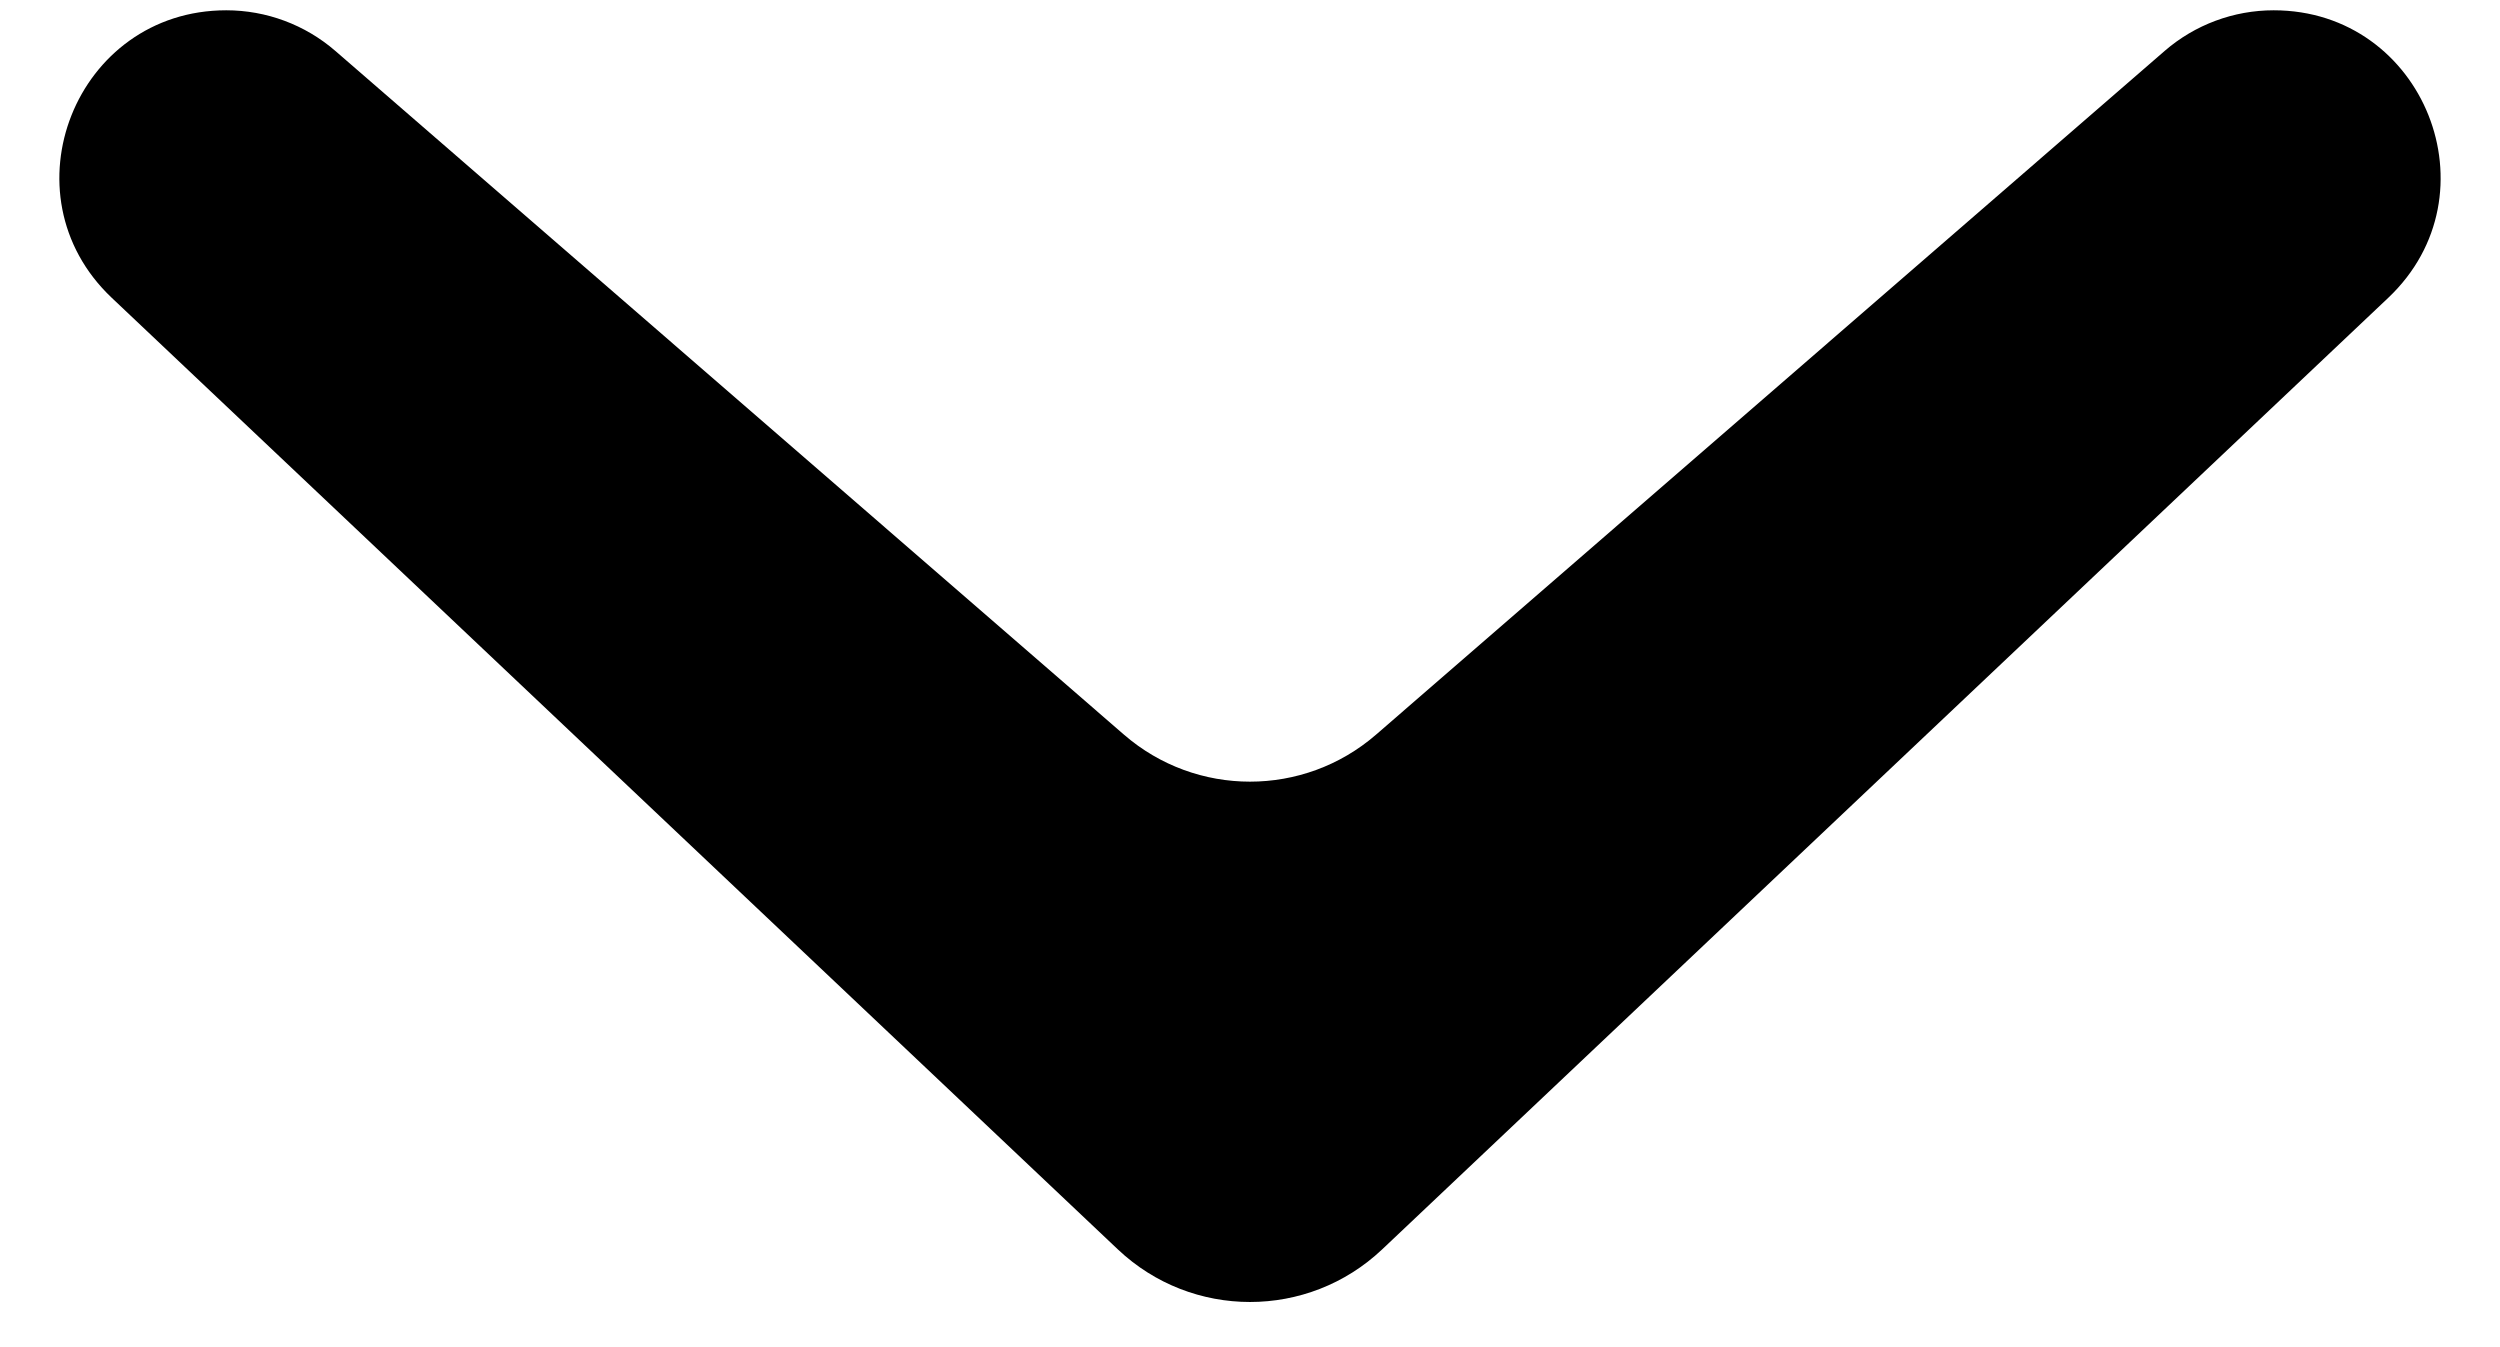
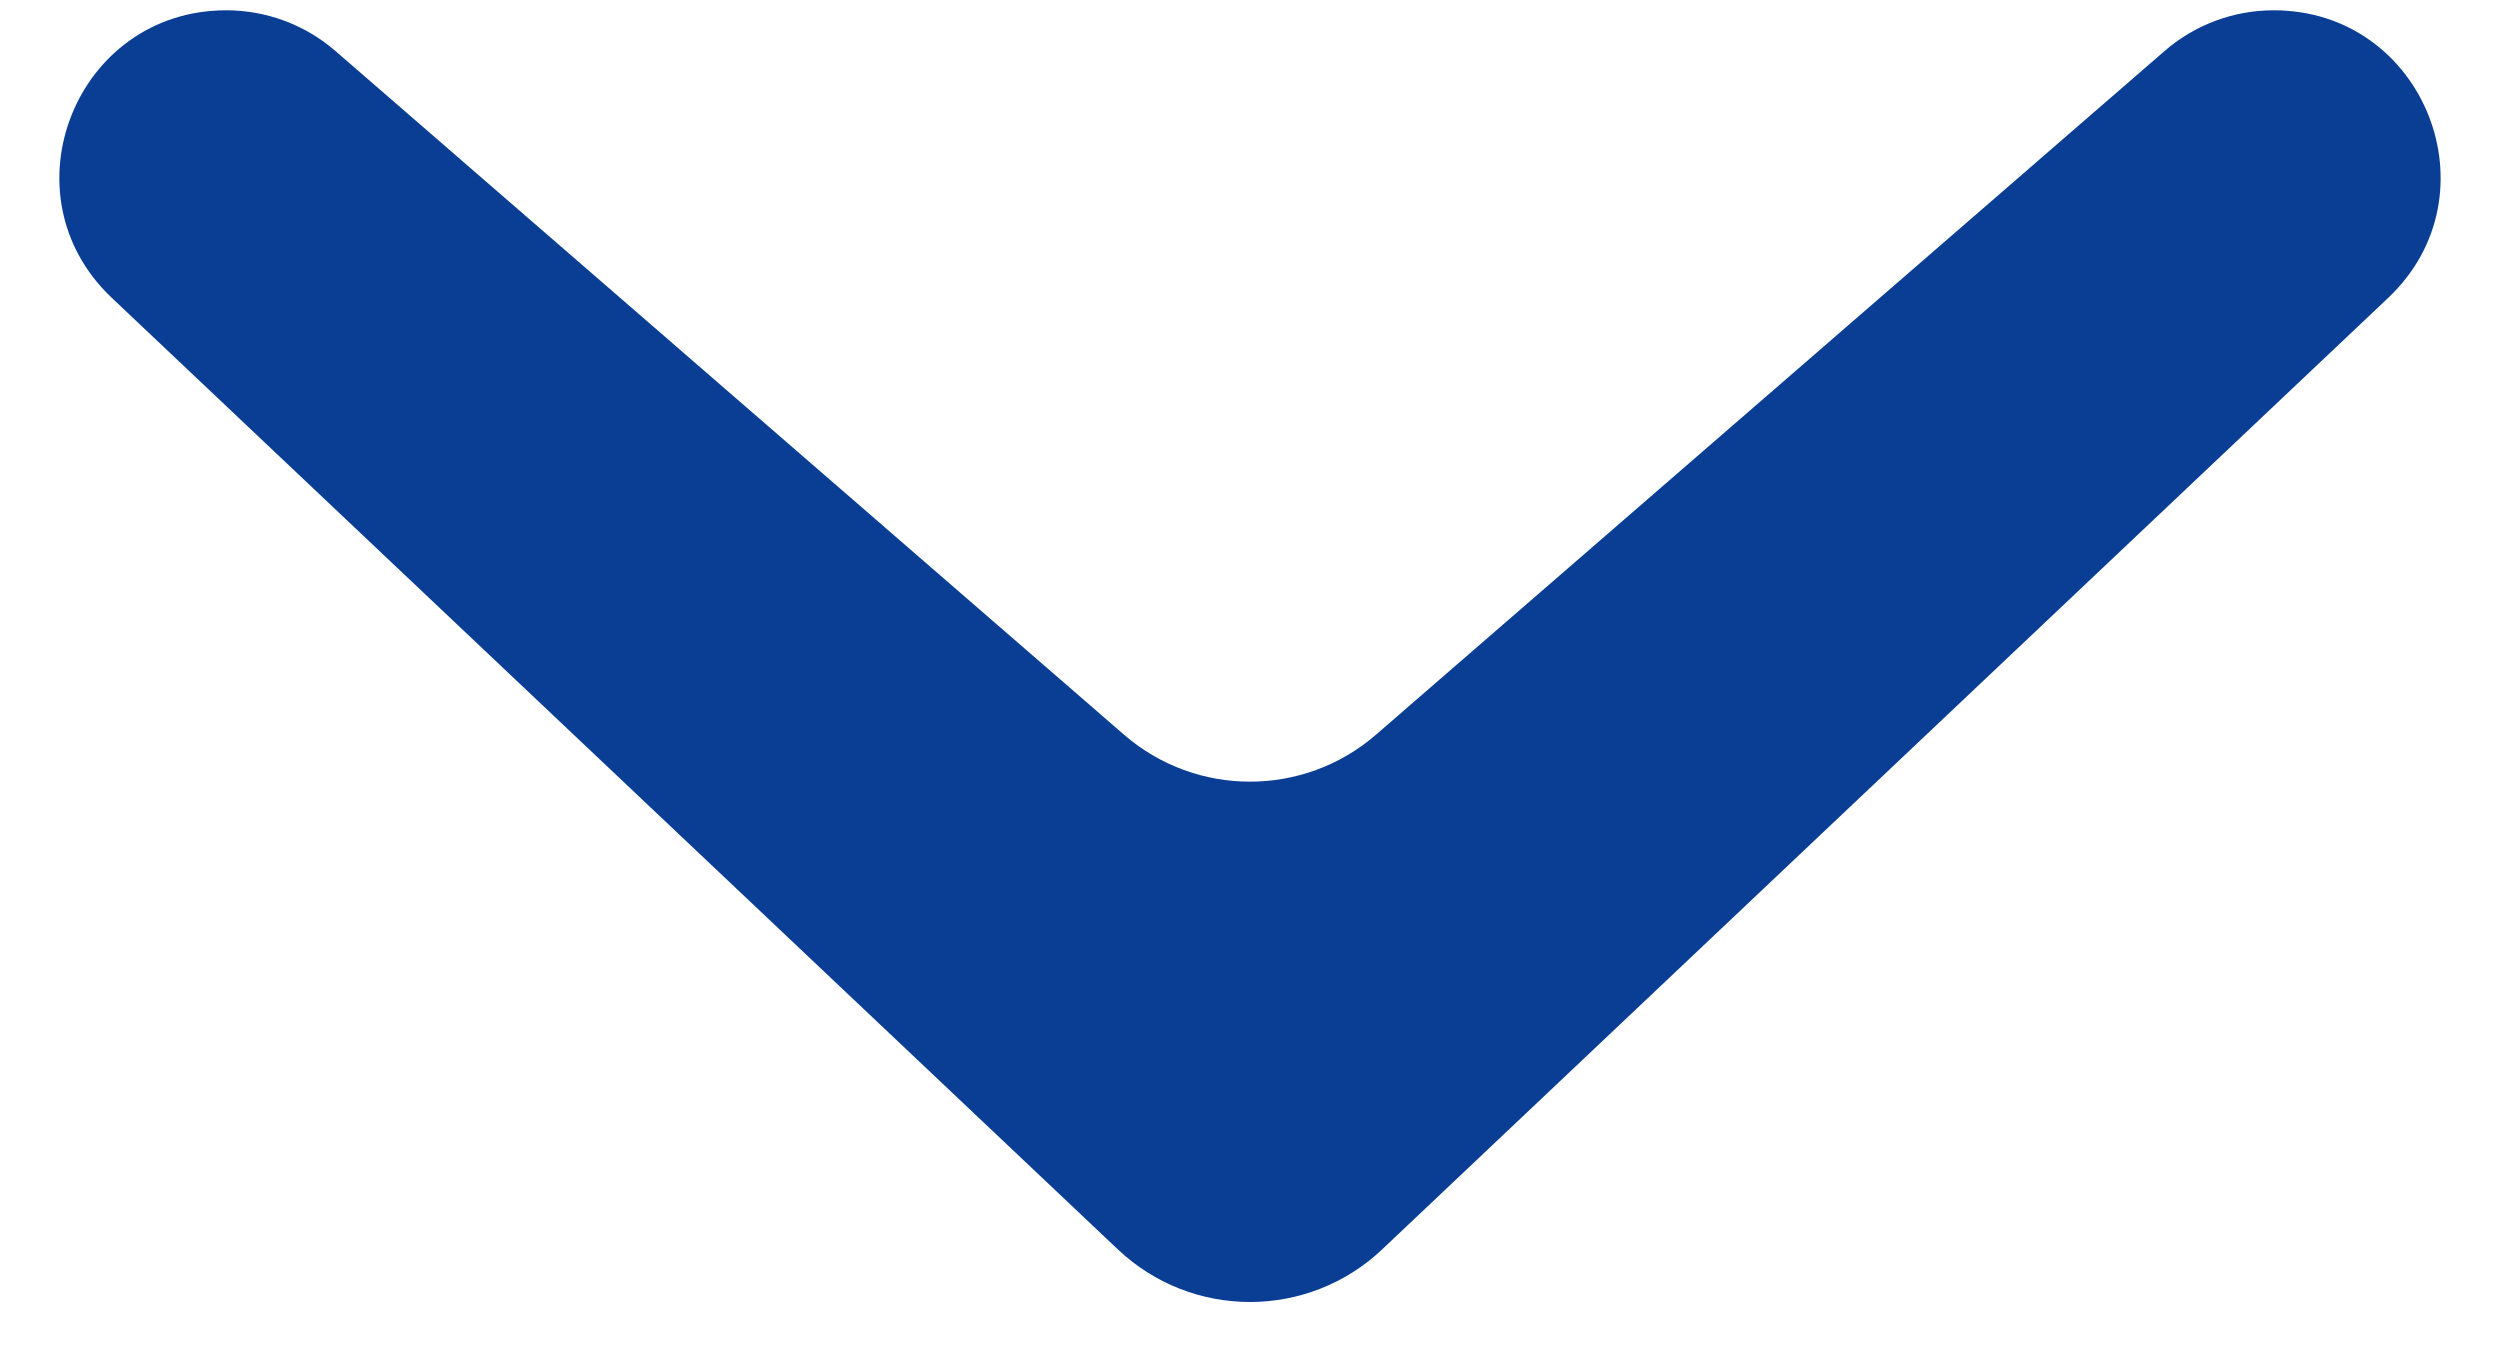
<svg xmlns="http://www.w3.org/2000/svg" width="26" height="14" viewBox="0 0 26 14" fill="none">
-   <path d="M14.374 12.994C13.603 13.723 12.397 13.723 11.626 12.994L1.163 3.098C0.024 2.021 0.787 0.107 2.353 0.107V0.107C2.77 0.107 3.173 0.257 3.488 0.53L11.69 7.641C12.442 8.292 13.558 8.292 14.31 7.641L22.512 0.53C22.827 0.257 23.23 0.107 23.646 0.107V0.107C25.213 0.107 25.976 2.021 24.837 3.098L14.374 12.994Z" fill="#000000" />
+   <path d="M14.374 12.994C13.603 13.723 12.397 13.723 11.626 12.994L1.163 3.098C0.024 2.021 0.787 0.107 2.353 0.107V0.107C2.77 0.107 3.173 0.257 3.488 0.53L11.69 7.641C12.442 8.292 13.558 8.292 14.31 7.641L22.512 0.53C22.827 0.257 23.23 0.107 23.646 0.107V0.107C25.213 0.107 25.976 2.021 24.837 3.098L14.374 12.994Z" fill="#0A3E95" />
</svg>
